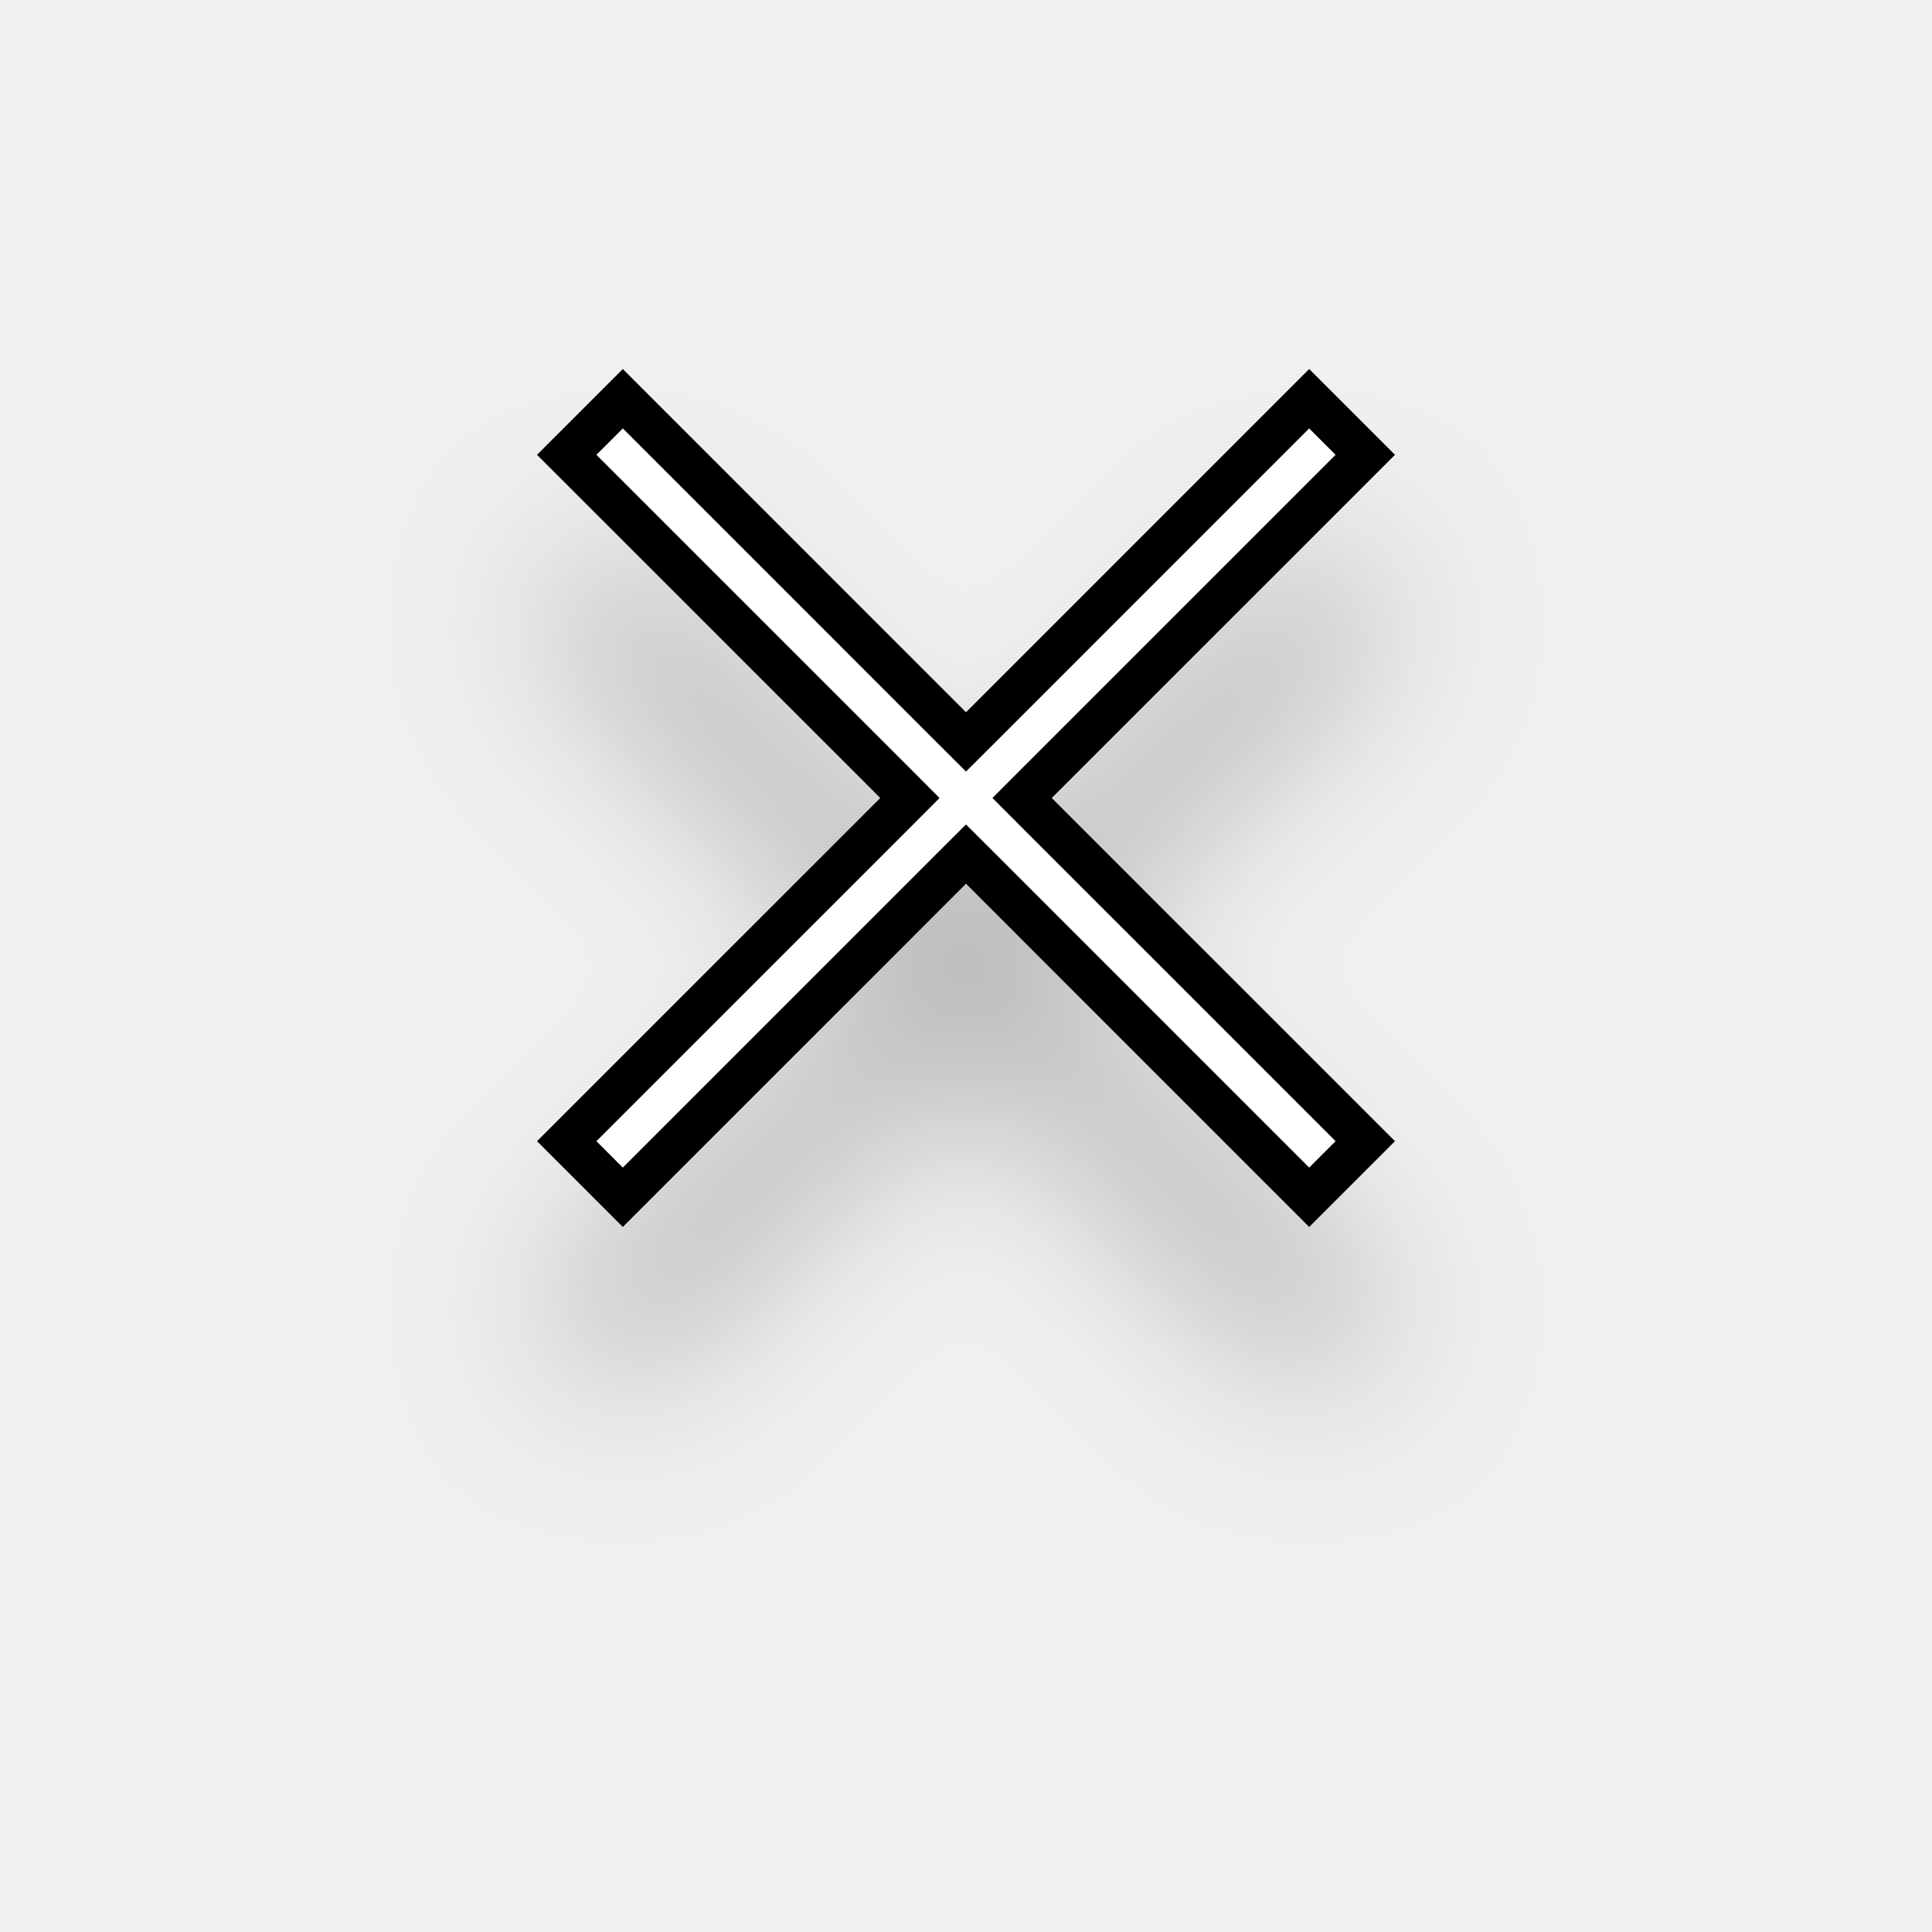
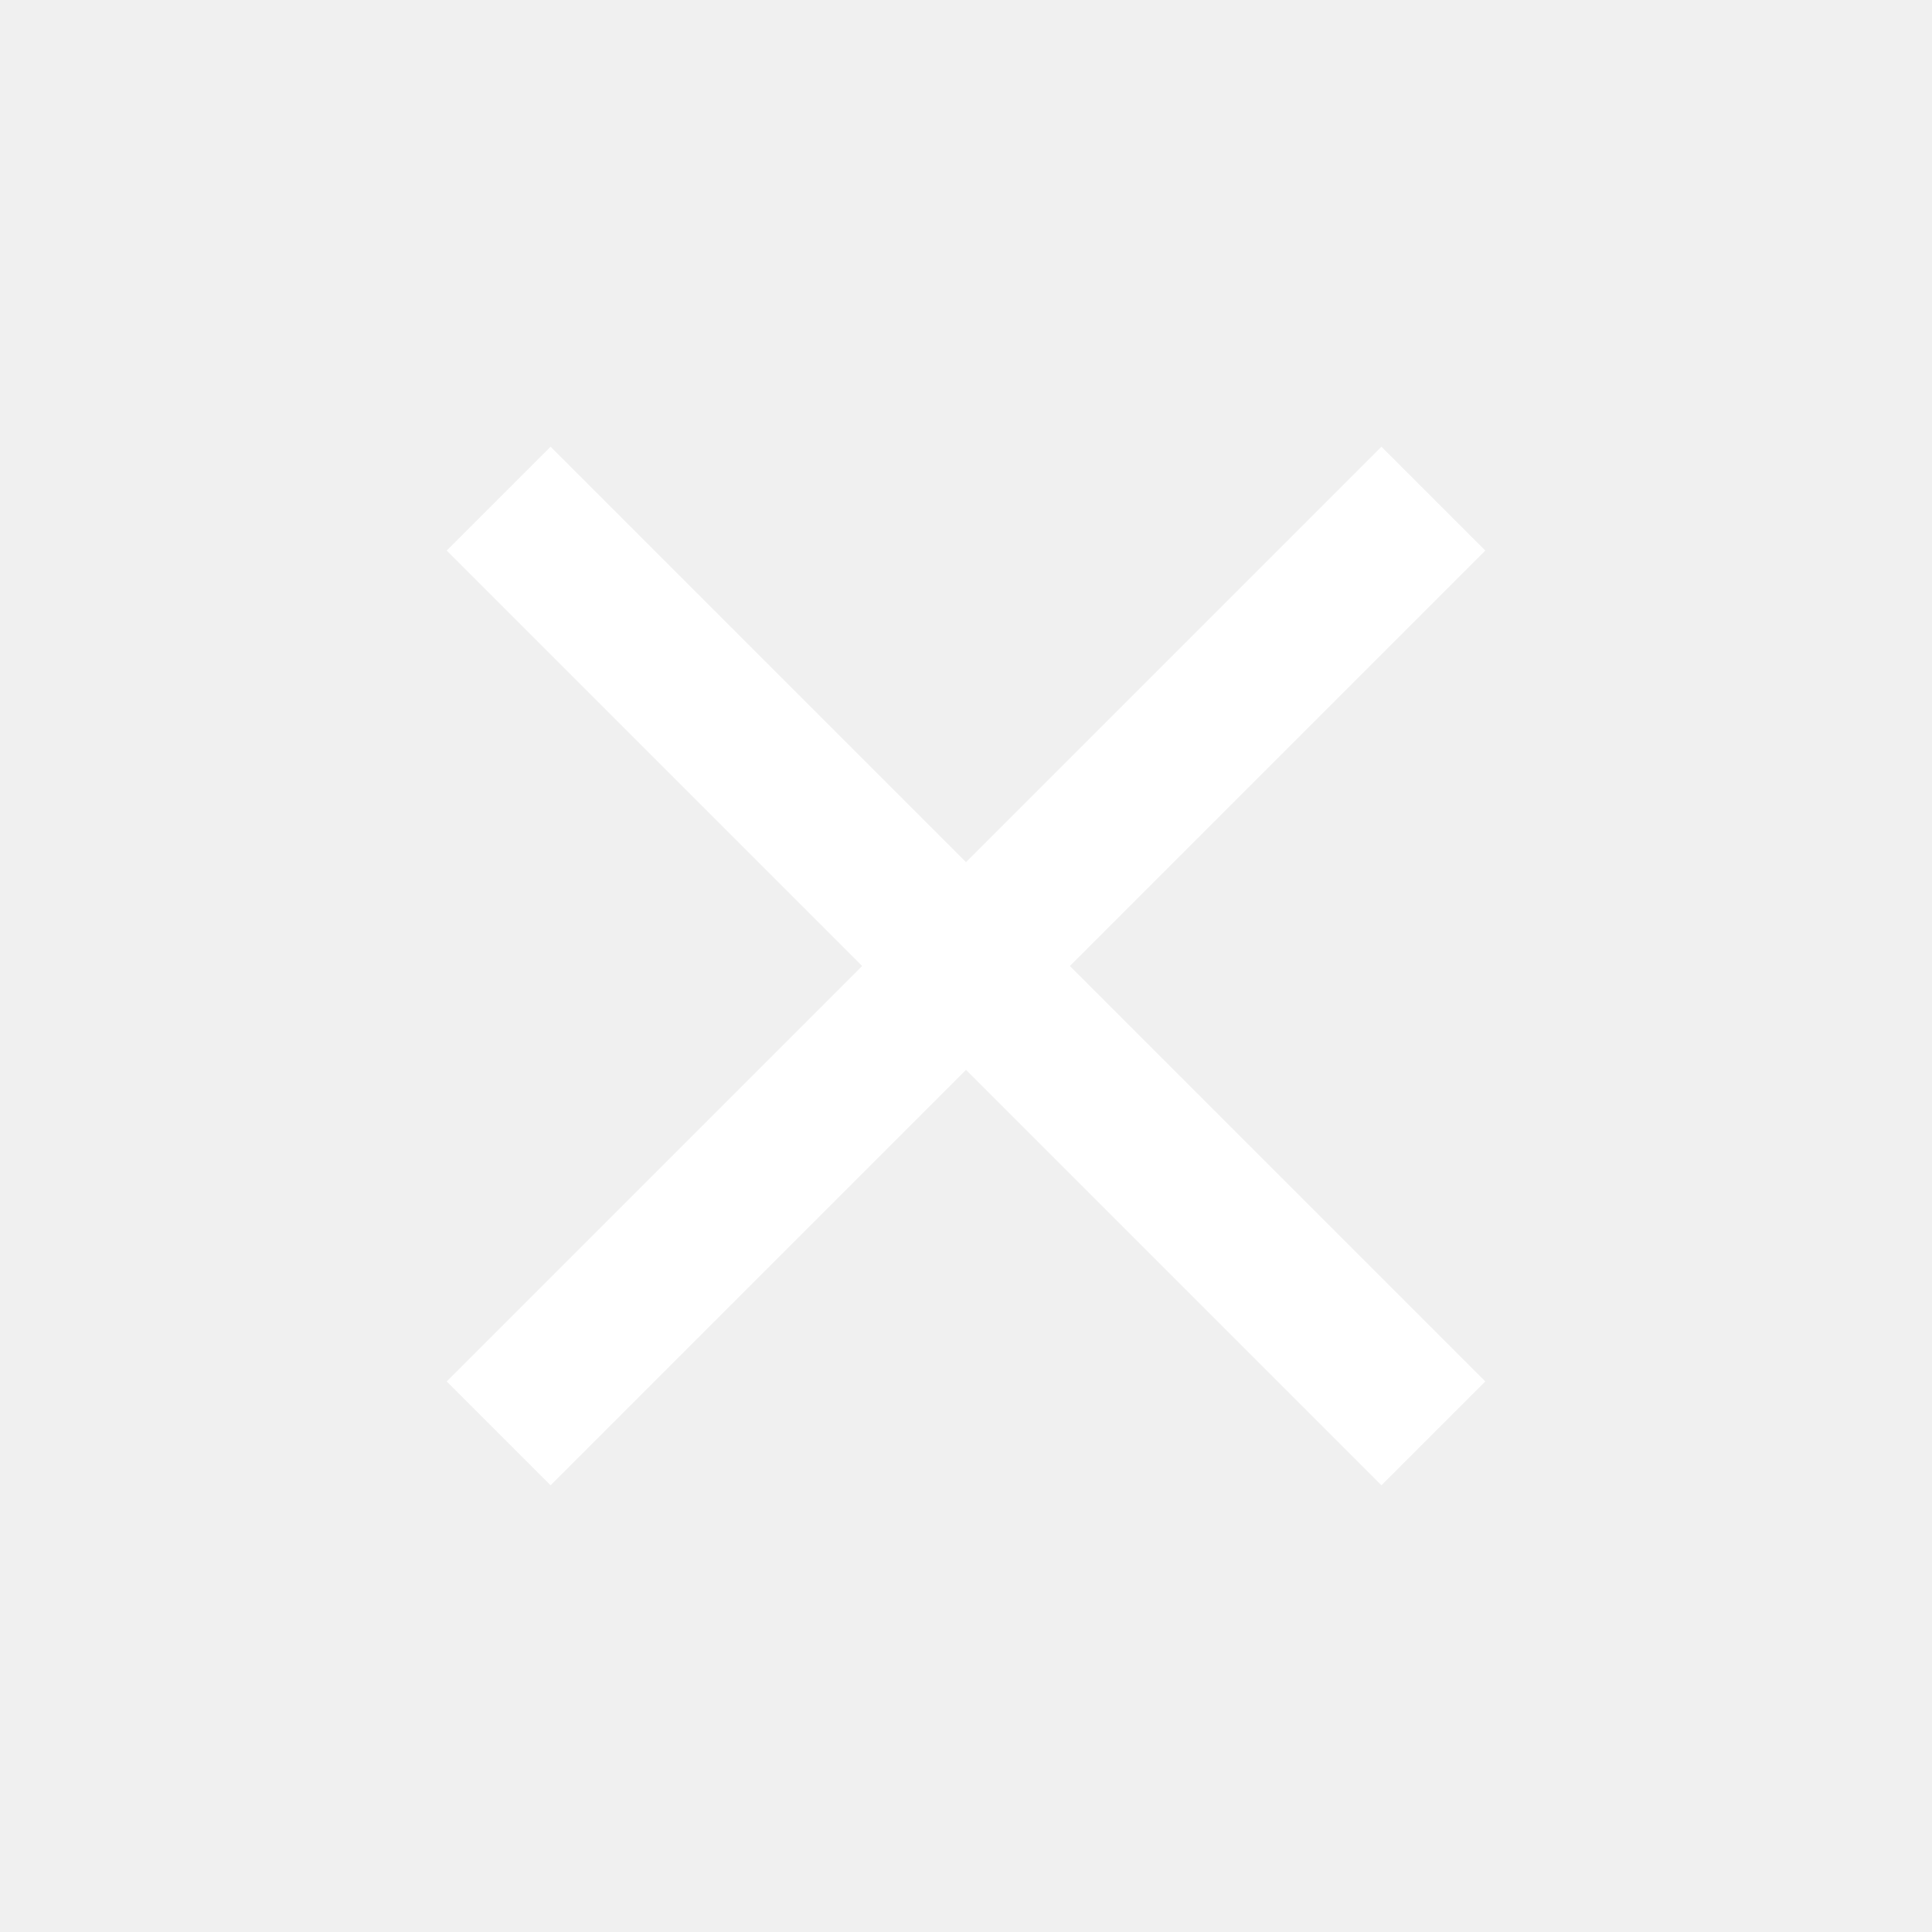
- <svg xmlns="http://www.w3.org/2000/svg" width="46" height="46" viewBox="0 0 46 46" fill="none">
-   <g filter="url(#filter0_d)">
-     <path d="M31.171 8.786L23 16.957L14.829 8.786L12.786 10.829L20.957 19L12.786 27.171L14.829 29.214L23 21.043L31.171 29.214L33.214 27.171L25.043 19L33.214 10.829L31.171 8.786Z" fill="white" />
-     <path d="M22.646 17.311L23 17.664L23.354 17.311L31.171 9.493L32.507 10.829L24.689 18.646L24.336 19L24.689 19.354L32.507 27.171L31.171 28.507L23.354 20.689L23 20.336L22.646 20.689L14.829 28.507L13.493 27.171L21.311 19.354L21.664 19L21.311 18.646L13.493 10.829L14.829 9.493L22.646 17.311Z" stroke="black" />
-   </g>
-   <defs>
-     <filter id="filter0_d" x="0.615" y="0.615" width="44.77" height="44.77" filterUnits="userSpaceOnUse" color-interpolation-filters="sRGB">
-       <feFlood flood-opacity="0" result="BackgroundImageFix" />
-       <feColorMatrix in="SourceAlpha" type="matrix" values="0 0 0 0 0 0 0 0 0 0 0 0 0 0 0 0 0 0 127 0" />
-       <feOffset dy="4" />
-       <feGaussianBlur stdDeviation="2" />
-       <feColorMatrix type="matrix" values="0 0 0 0 0 0 0 0 0 0 0 0 0 0 0 0 0 0 0.25 0" />
-       <feBlend mode="normal" in2="BackgroundImageFix" result="effect1_dropShadow" />
-       <feBlend mode="normal" in="SourceGraphic" in2="effect1_dropShadow" result="shape" />
-     </filter>
-   </defs>
+ <svg xmlns="http://www.w3.org/2000/svg" width="38" height="38" viewBox="0 0 38 38" fill="none">
+   <path d="M27.171 8.786L19 16.957L10.829 8.786L8.786 10.829L16.957 19L8.786 27.171L10.829 29.214L19 21.043L27.171 29.214L29.214 27.171L21.043 19L29.214 10.829L27.171 8.786Z" fill="white" />
</svg>
